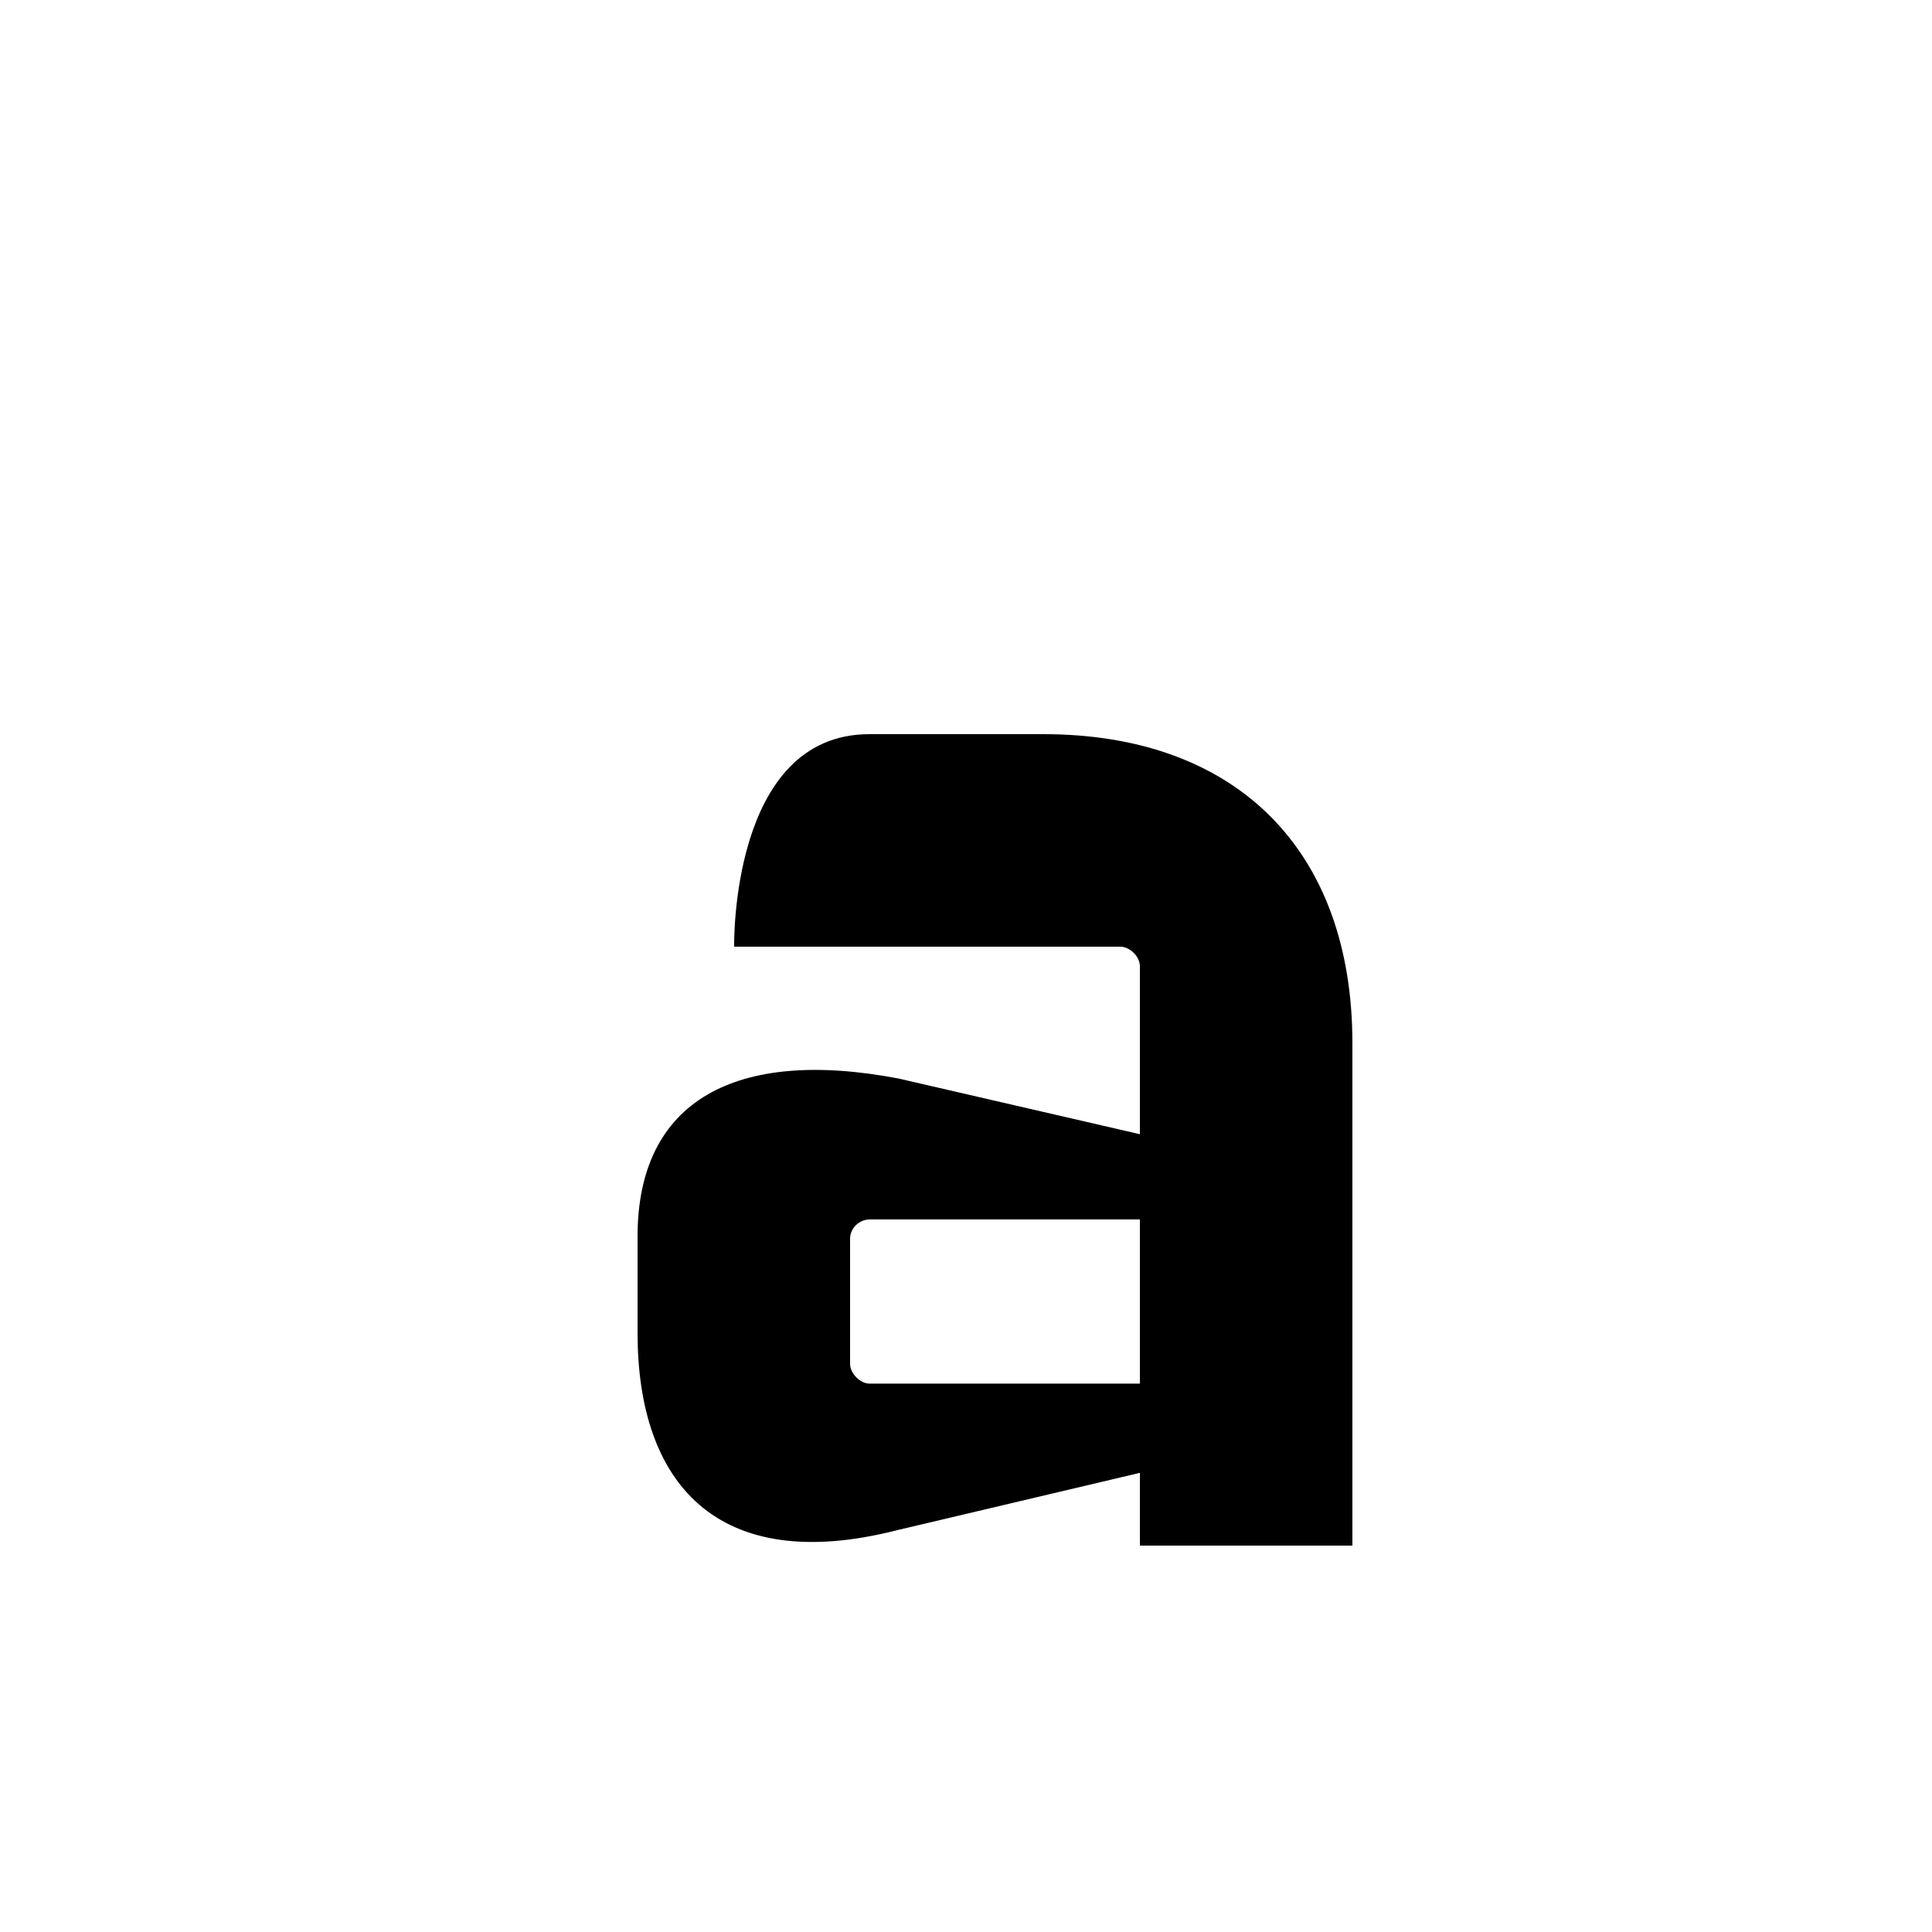
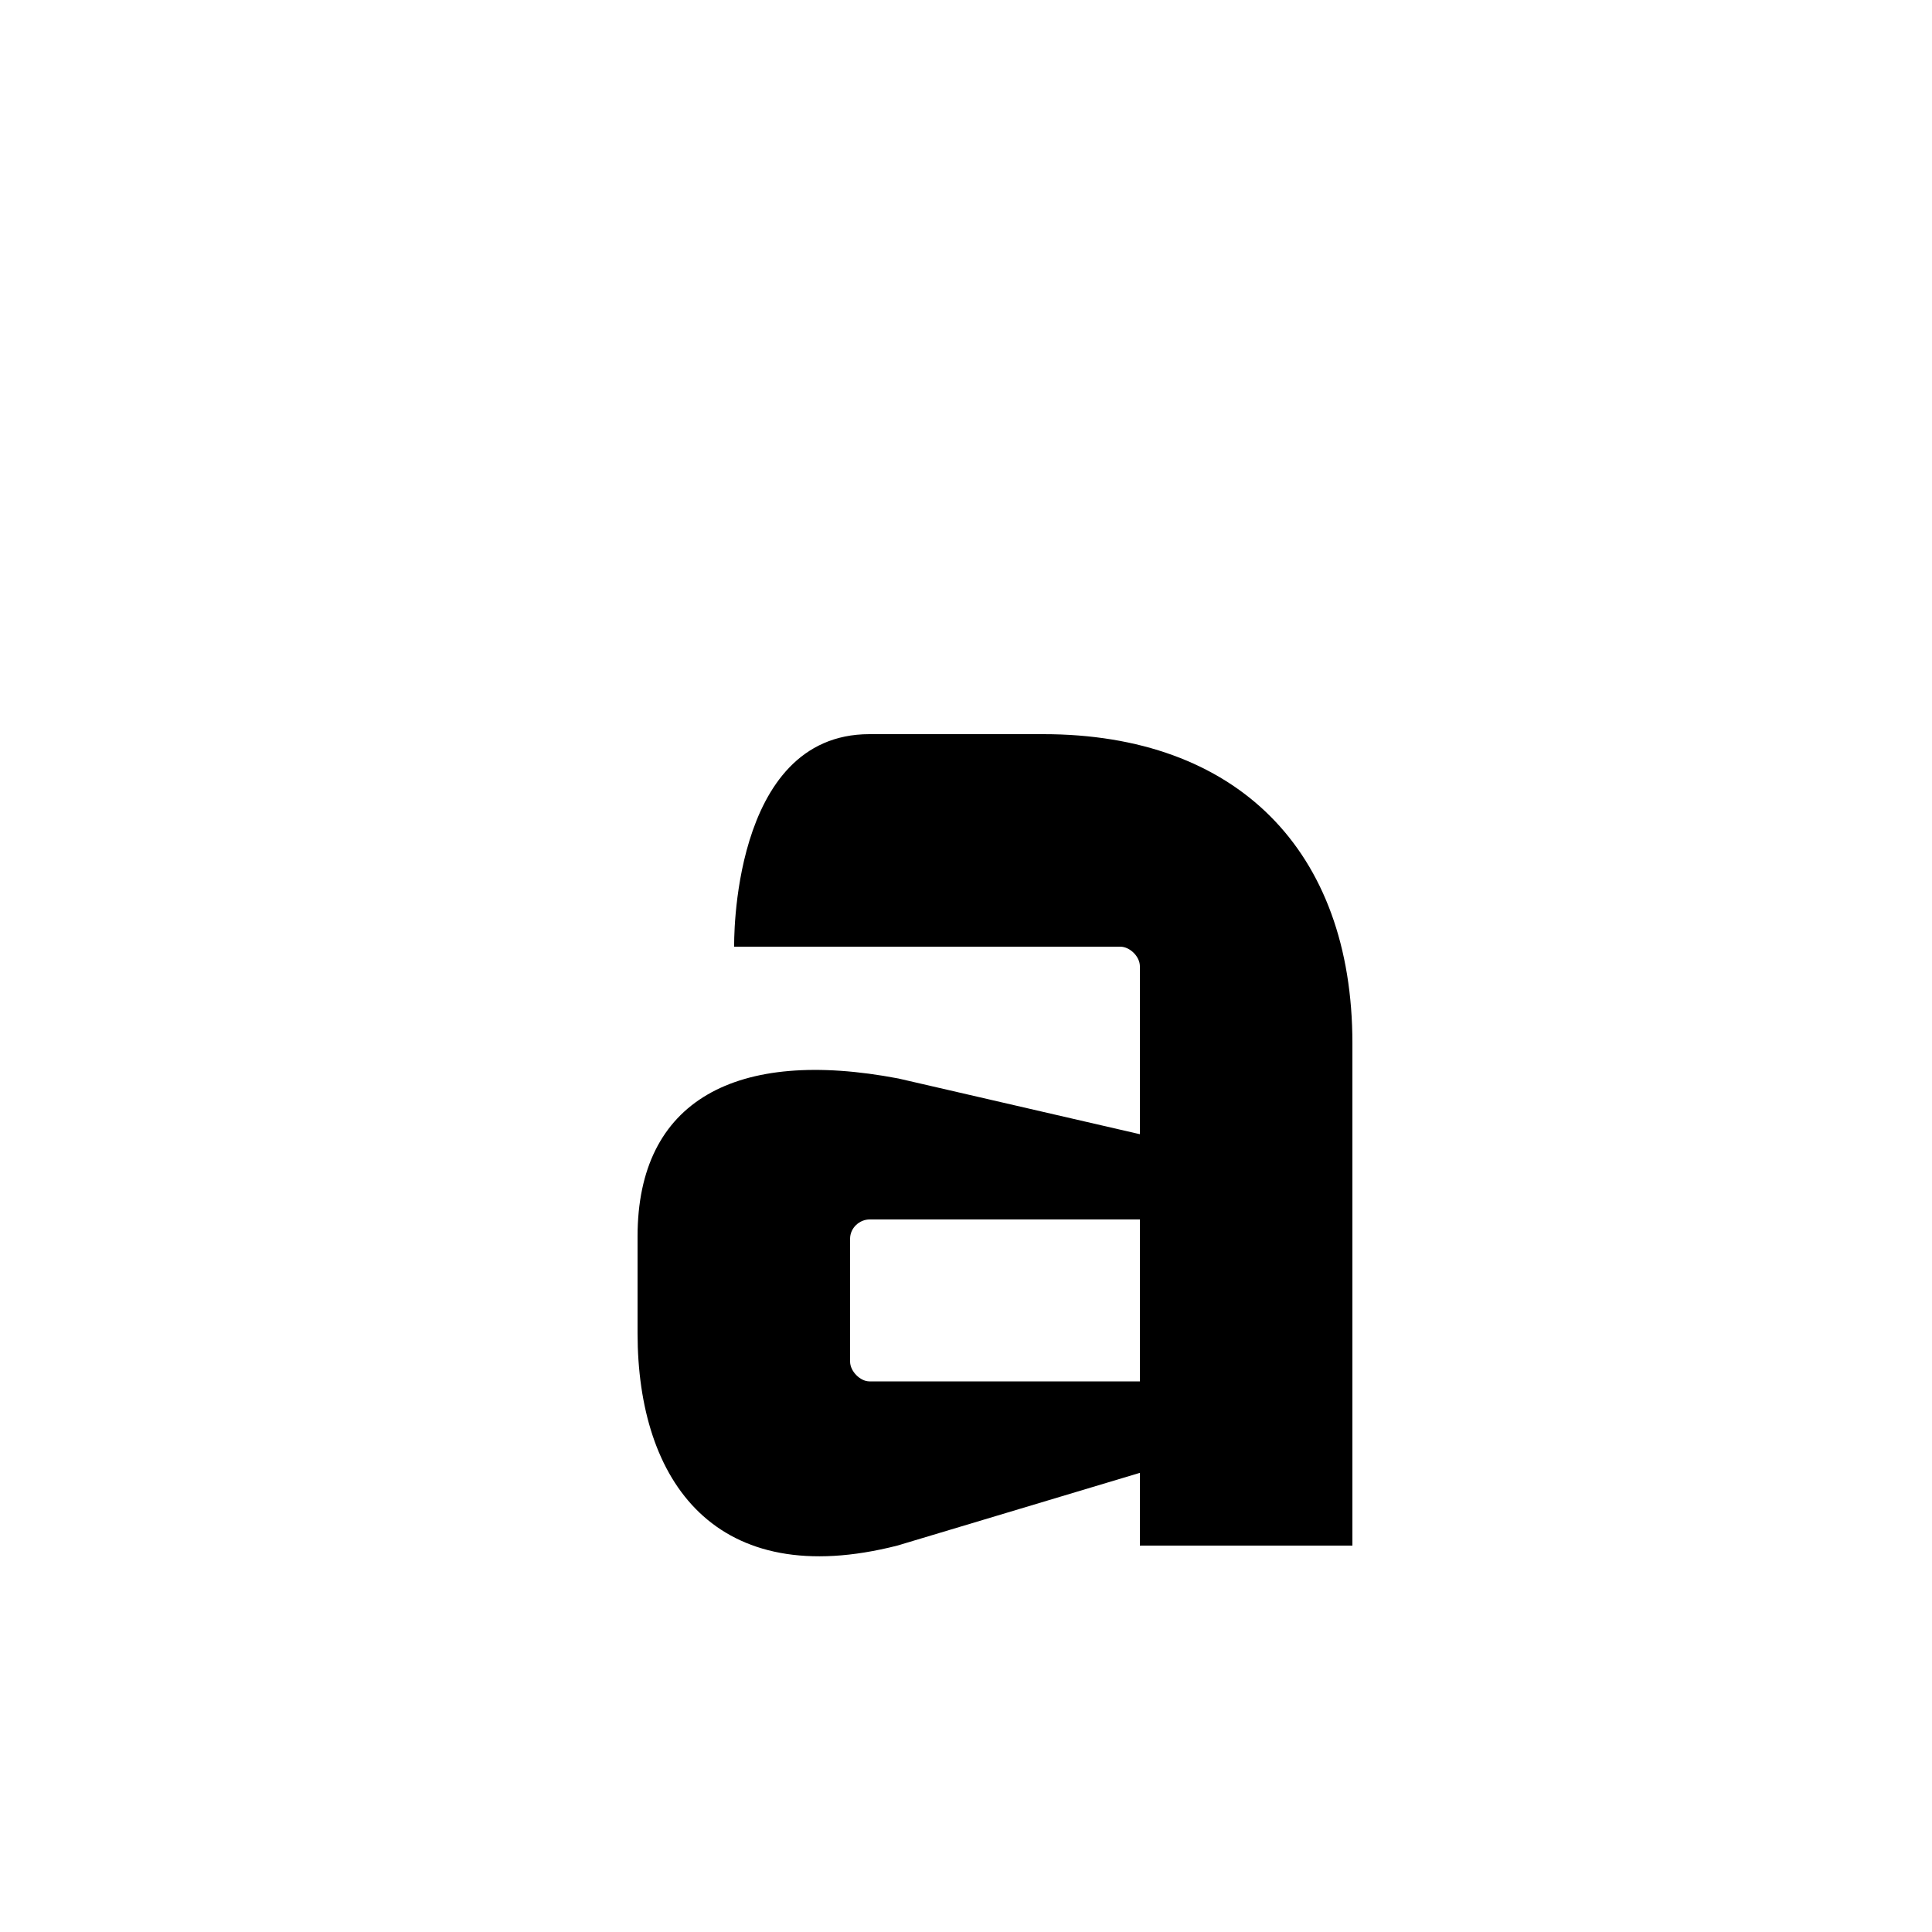
<svg xmlns="http://www.w3.org/2000/svg" width="1000" height="1000" id="svg2" version="1.0" style="display:inline">
  <defs id="defs4">
    </defs>
  <g id="layer1" style="display:inline">
-     <path style="fill:#000000;fill-opacity:1;fill-rule:nonzero;stroke:none;stroke-width:1;stroke-linecap:butt;stroke-linejoin:miter;marker:none;marker-start:none;marker-mid:none;marker-end:none;stroke-miterlimit:4;stroke-dashoffset:0;stroke-opacity:1;visibility:visible;display:inline;overflow:visible;enable-background:accumulate" d="M 450,380 C 377.82,380 380,490 380,490 L 580,490 C 584.875,490.125 589.875,495 590,500 L 590,587.062 L 465,558.224 C 381,542.224 330,569.486 330,640 L 330,690 C 330,767.002 370.485,815.987 464.485,791.987 L 590,762.344 L 590,800 L 700,800 L 700,540 C 700,440 640,380 540,380 L 450,380 z M 440,641.172 C 440,635.666 444.744,631.172 450.25,631.172 L 590,631.172 L 590,716.149 L 450,716.149 C 445.243,716.149 440,710.906 440,705.899 L 440,641.172 z" id="rect9615" />
+     <path style="fill:#000000;fill-opacity:1;fill-rule:nonzero;stroke:none;stroke-width:1;stroke-linecap:butt;stroke-linejoin:miter;marker:none;marker-start:none;marker-mid:none;marker-end:none;stroke-miterlimit:4;stroke-dashoffset:0;stroke-opacity:1;visibility:visible;display:inline;overflow:visible;enable-background:accumulate" d="M 450,380 C 377.82,380 380,490 380,490 L 580,490 C 584.875,490.125 589.875,495 590,500 L 590,587.062 L 465,558.224 C 381,542.224 330,569.486 330,640 L 330,690 C 330,767.002 370.485,823.987 464.485,799.987 L 590,762.344 L 590,800 L 700,800 L 700,540 C 700,440 640,380 540,380 L 450,380 z M 440,641.172 C 440,635.666 444.744,631.172 450.25,631.172 L 590,631.172 L 590,715 L 450,715 C 445.243,715 440,709.756 440,704.75 L 440,641.172 z" id="rect9615" />
    <g id="g9629" transform="matrix(0.8901714,0,0,-0.8901714,-42.22279,801.9412)" />
  </g>
</svg>
